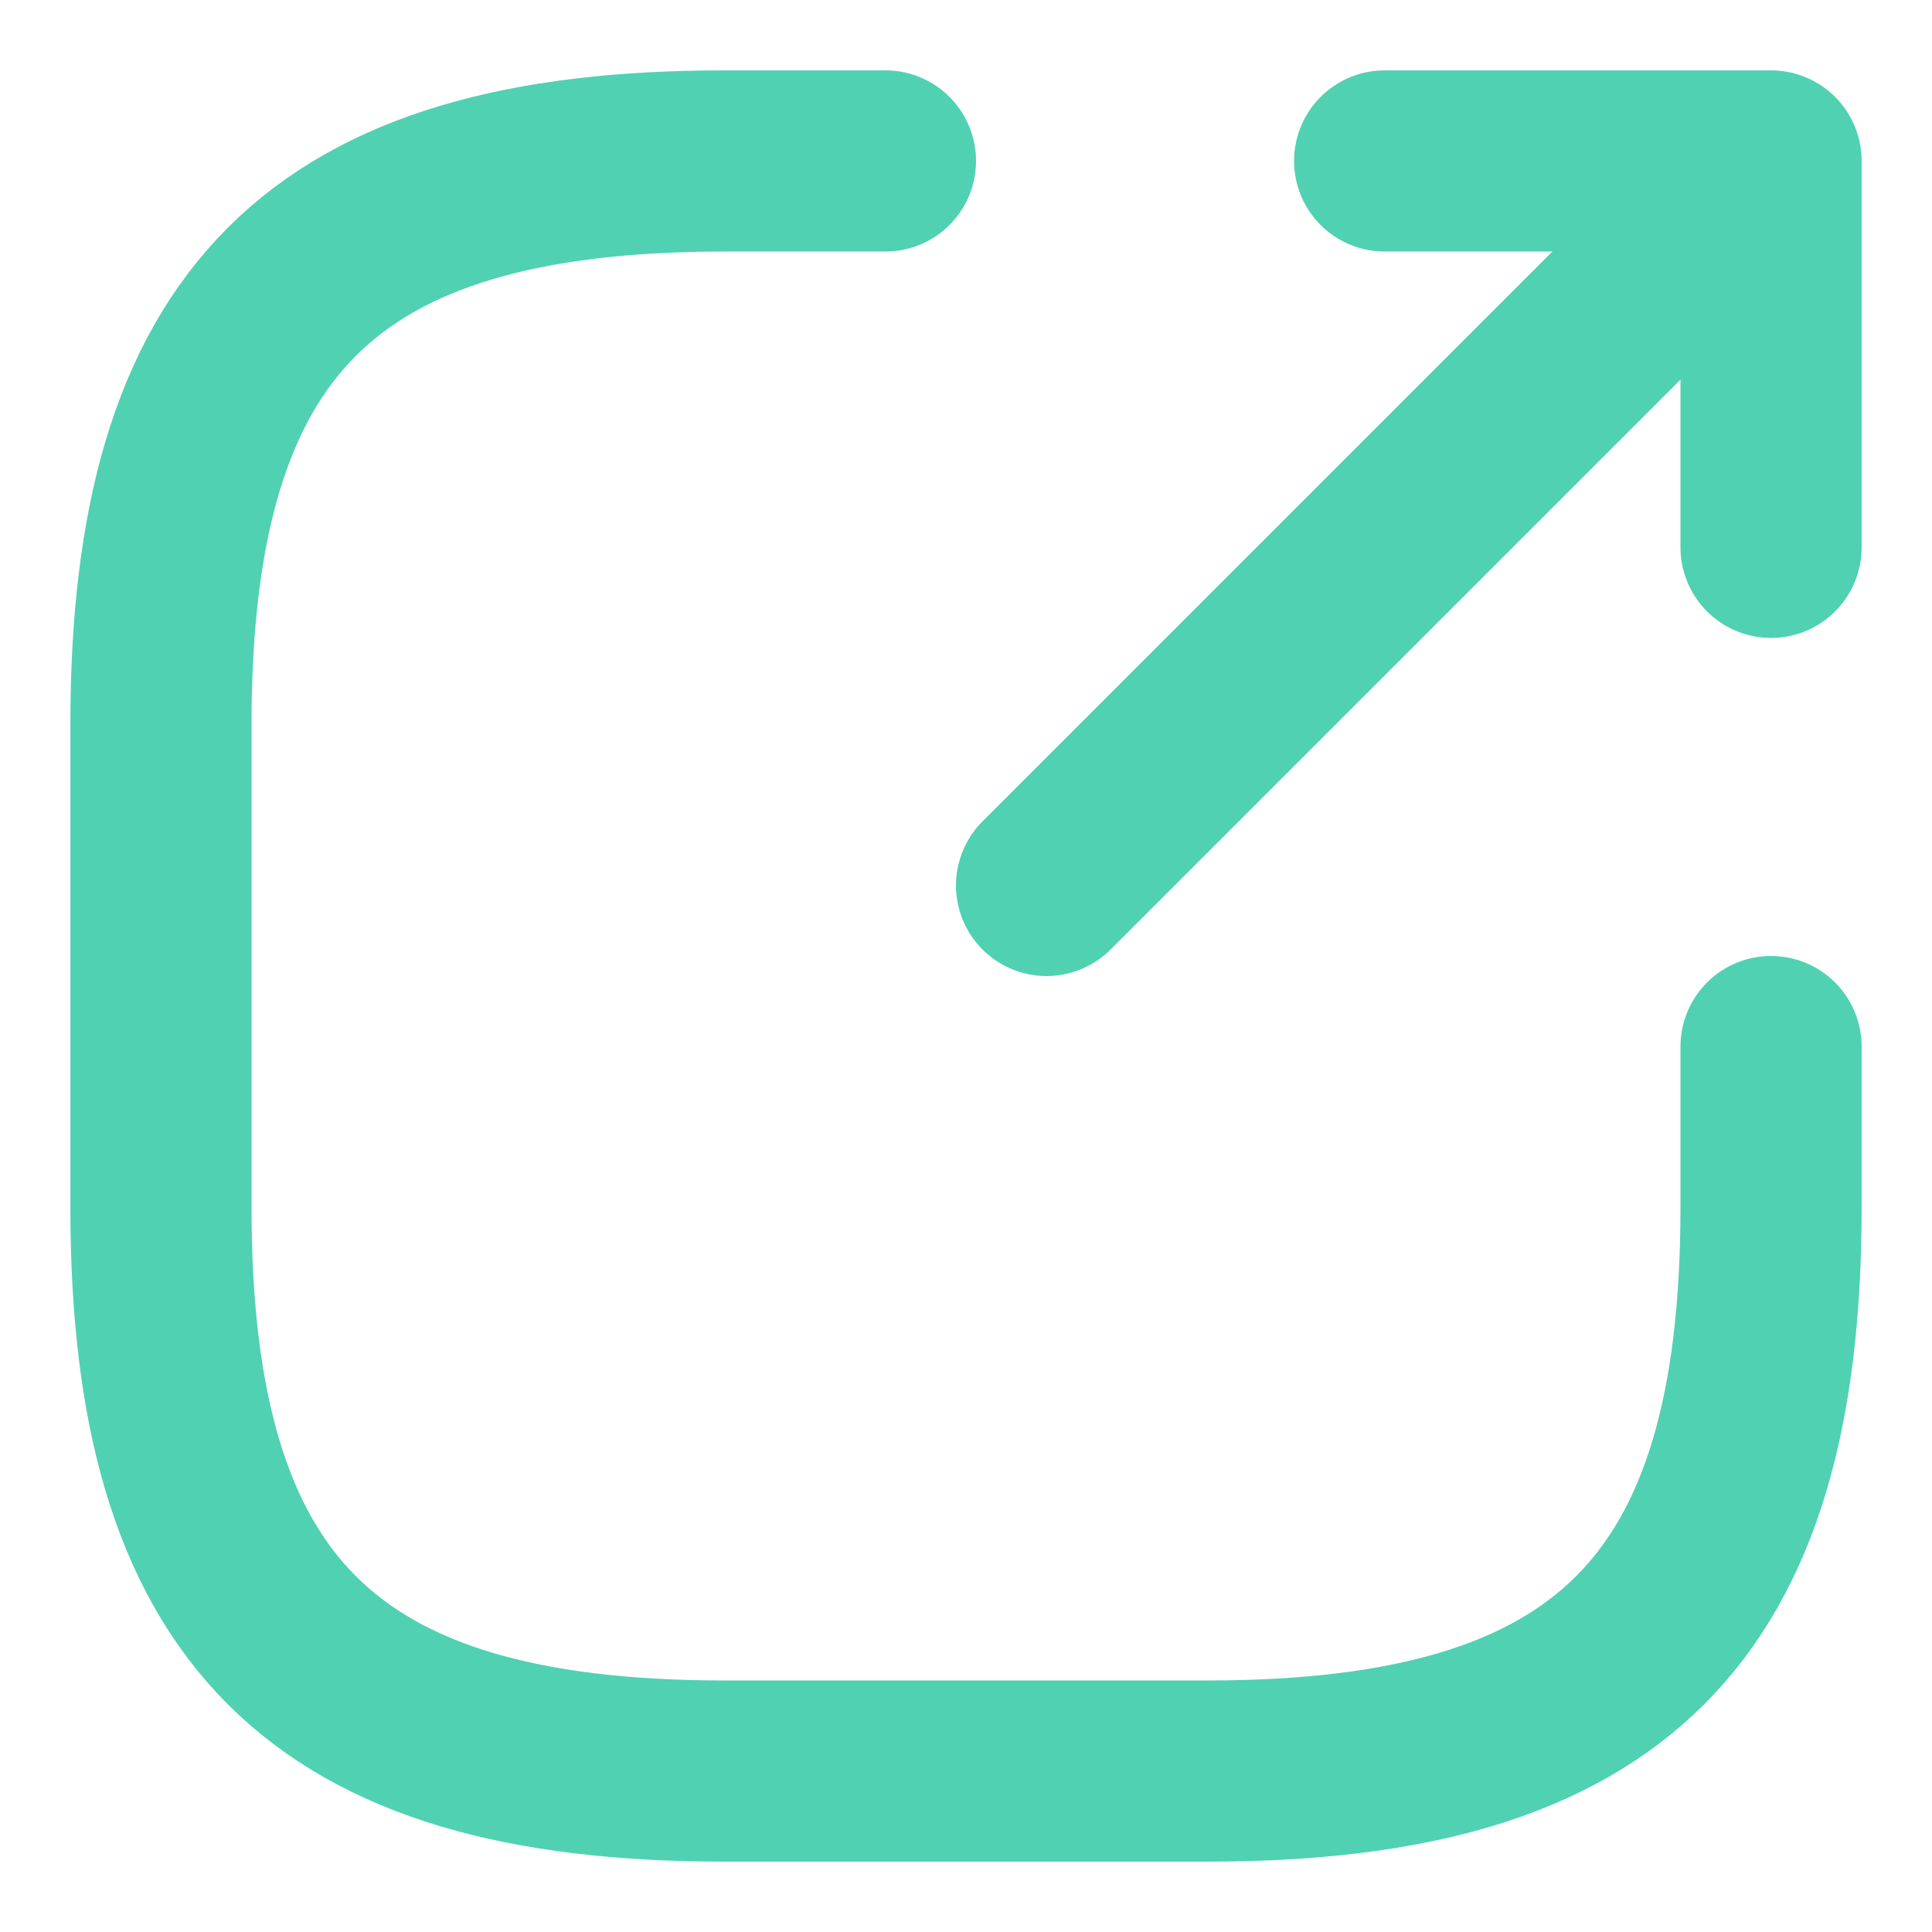
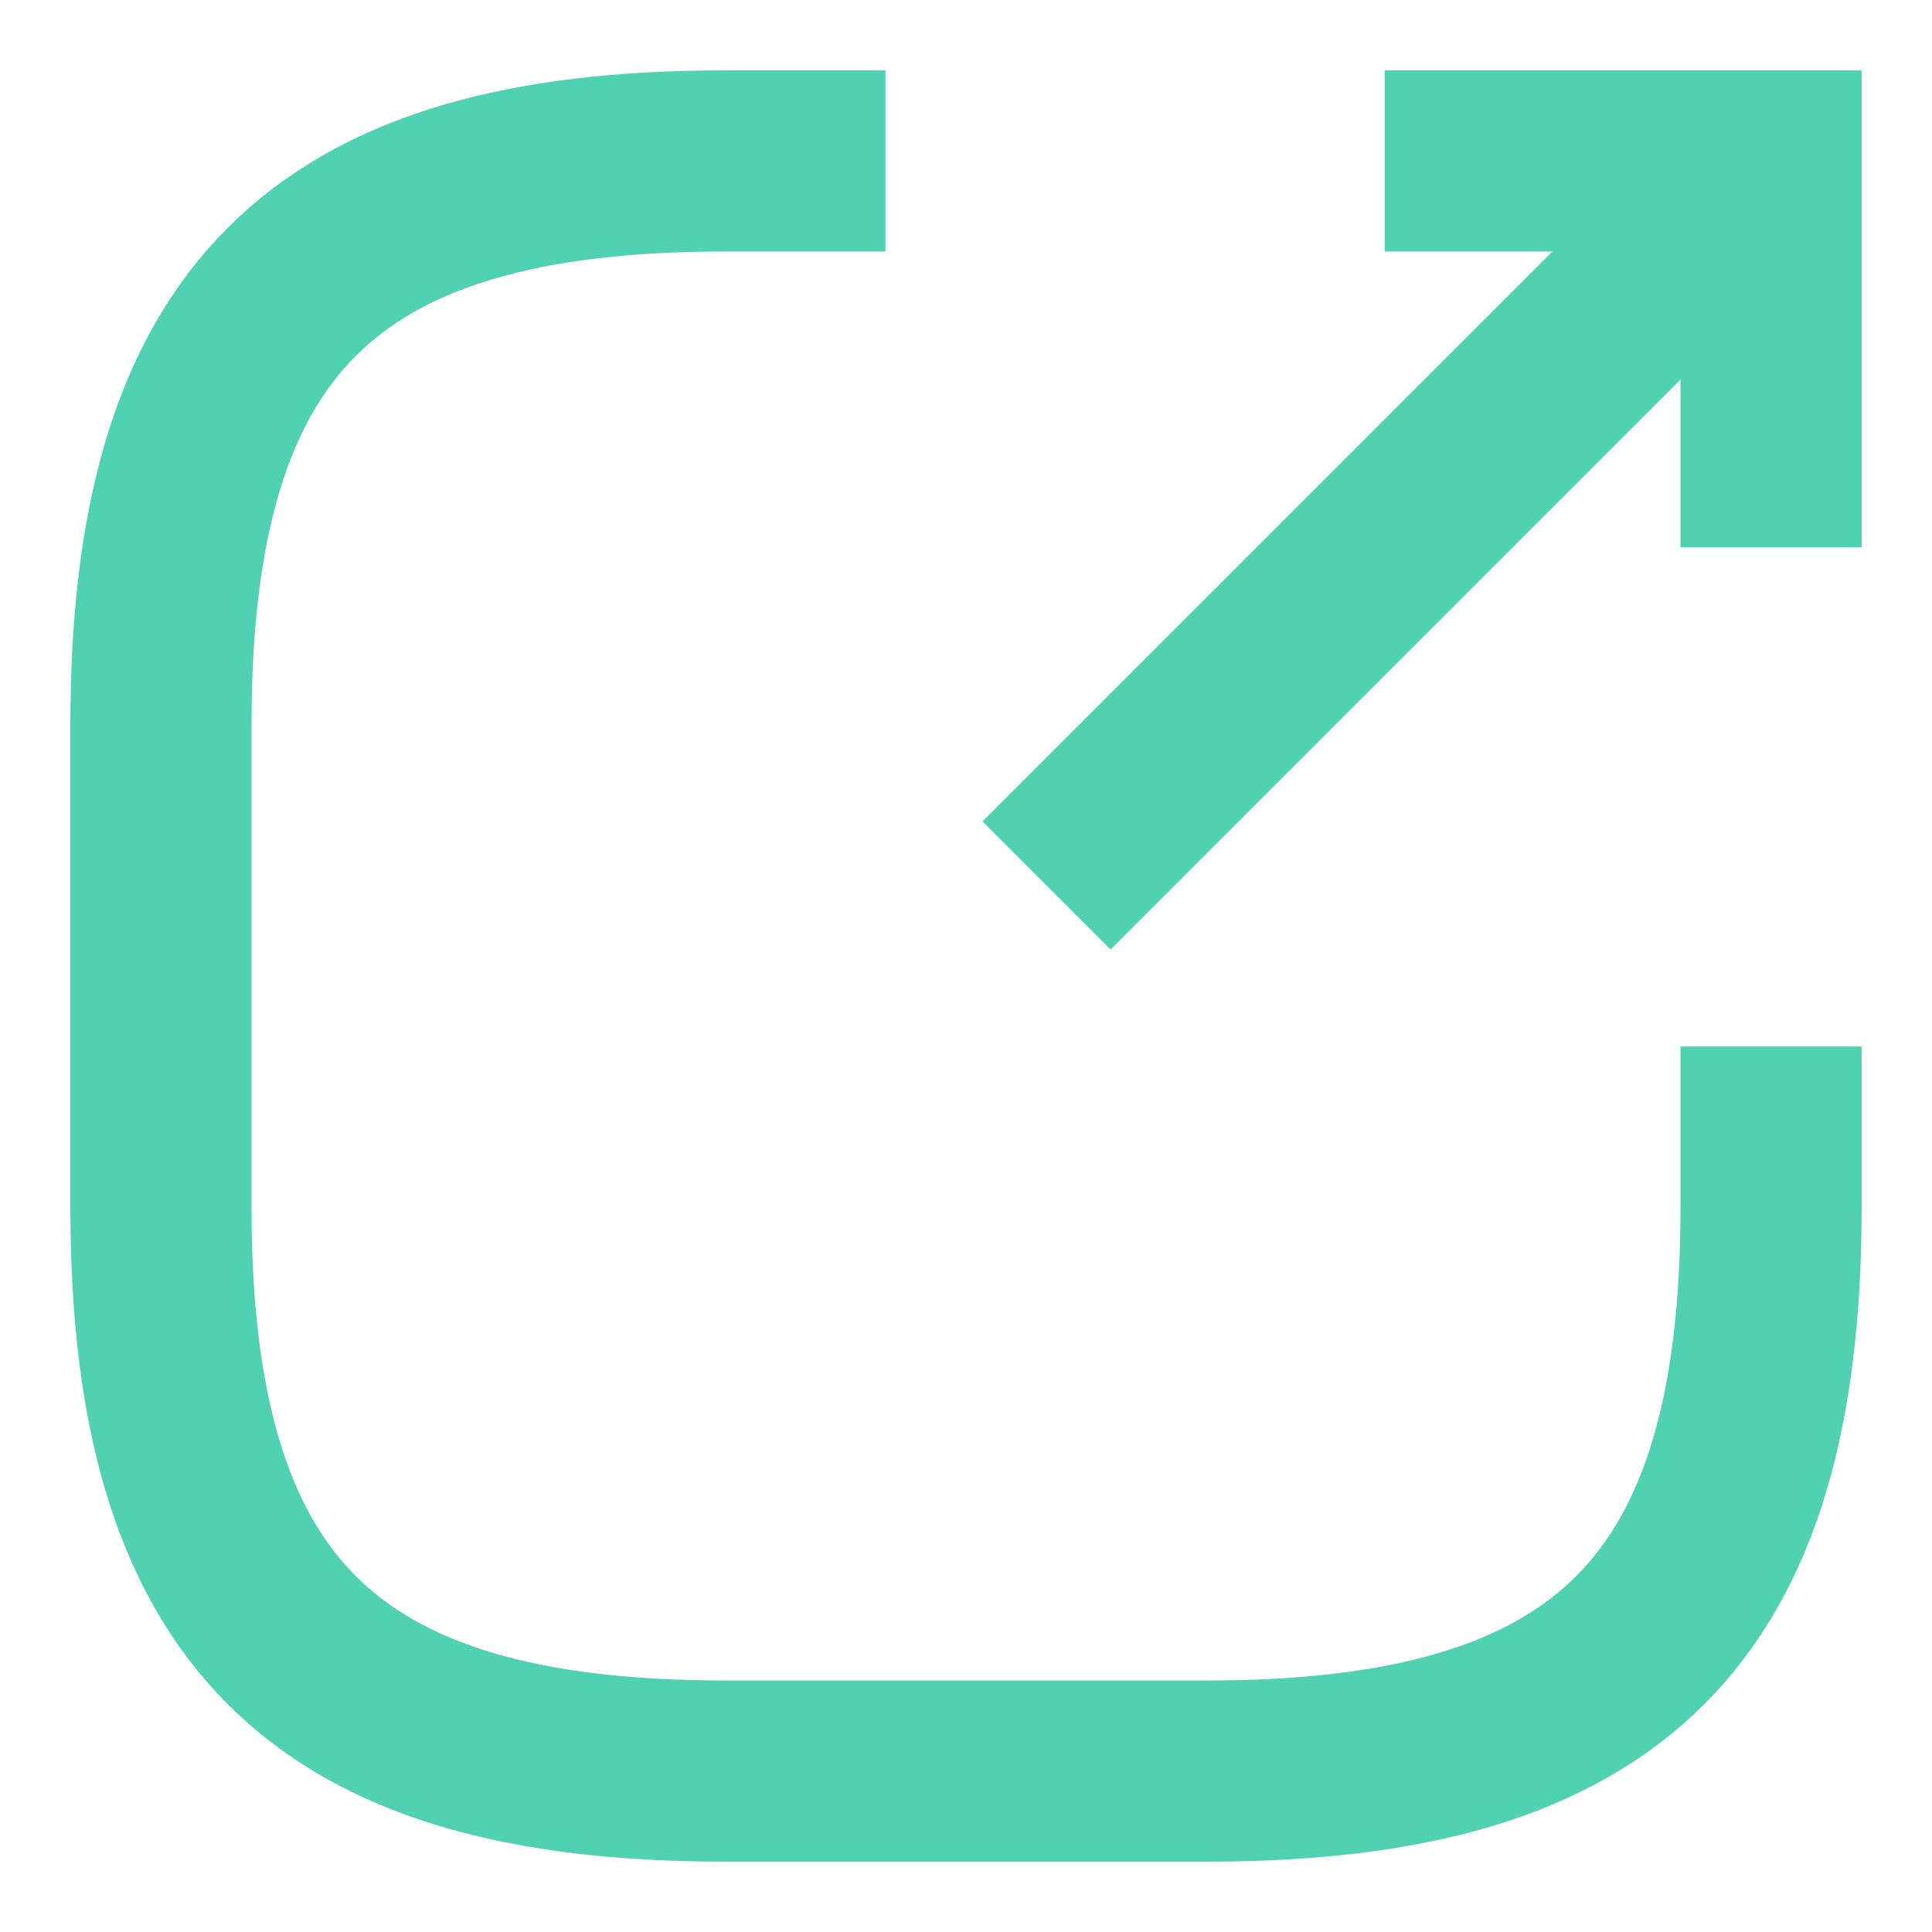
<svg xmlns="http://www.w3.org/2000/svg" width="13" height="13" viewBox="0 0 13 13" fill="none">
-   <path d="M7.042 5.958L11.483 1.517" stroke="#50D1B2" stroke-width="1.219" stroke-linecap="round" stroke-linejoin="round" />
-   <path d="M11.917 3.683V1.083H9.317" stroke="#50D1B2" stroke-width="1.219" stroke-linecap="round" stroke-linejoin="round" />
-   <path d="M5.958 1.083H4.875C2.167 1.083 1.083 2.167 1.083 4.875V8.125C1.083 10.833 2.167 11.917 4.875 11.917H8.125C10.833 11.917 11.917 10.833 11.917 8.125V7.042" stroke="#50D1B2" stroke-width="1.219" stroke-linecap="round" stroke-linejoin="round" />
+   <path d="M7.042 5.958L11.483 1.517" stroke="#50D1B2" stroke-width="1.219" strokeLinecap="round" strokeLinejoin="round" />
+   <path d="M11.917 3.683V1.083H9.317" stroke="#50D1B2" stroke-width="1.219" strokeLinecap="round" strokeLinejoin="round" />
+   <path d="M5.958 1.083H4.875C2.167 1.083 1.083 2.167 1.083 4.875V8.125C1.083 10.833 2.167 11.917 4.875 11.917H8.125C10.833 11.917 11.917 10.833 11.917 8.125V7.042" stroke="#50D1B2" stroke-width="1.219" strokeLinecap="round" strokeLinejoin="round" />
</svg>
